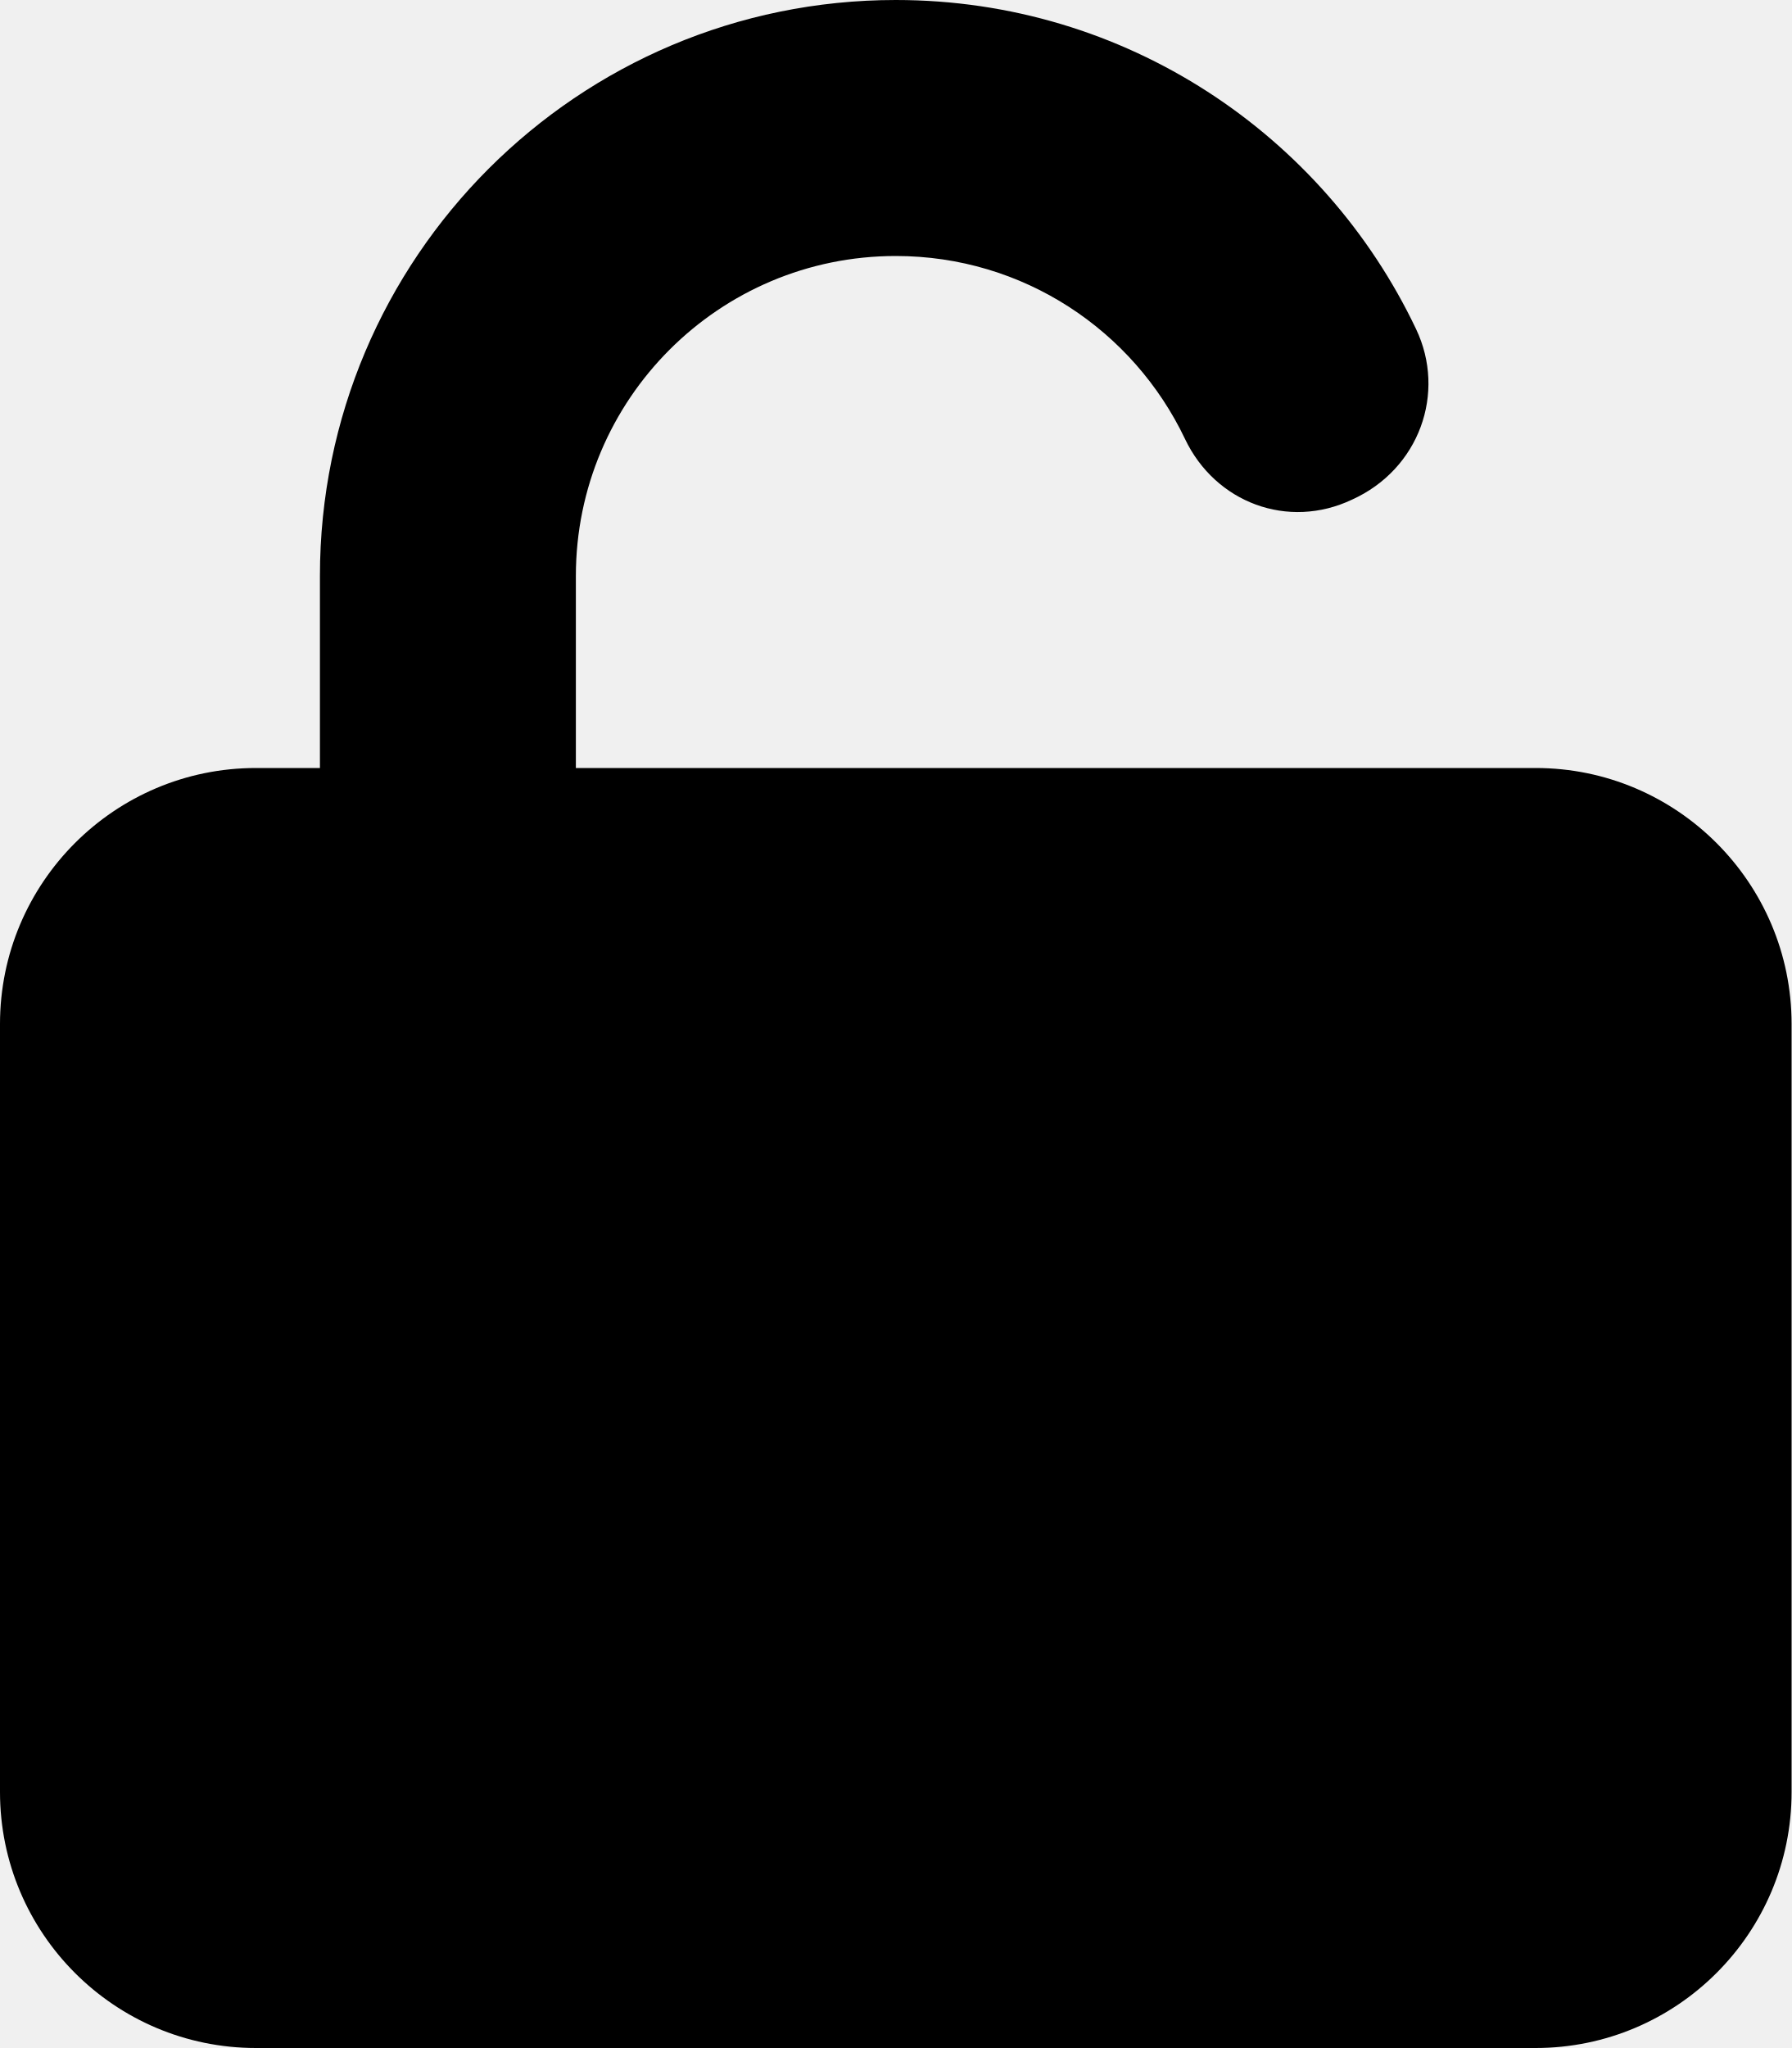
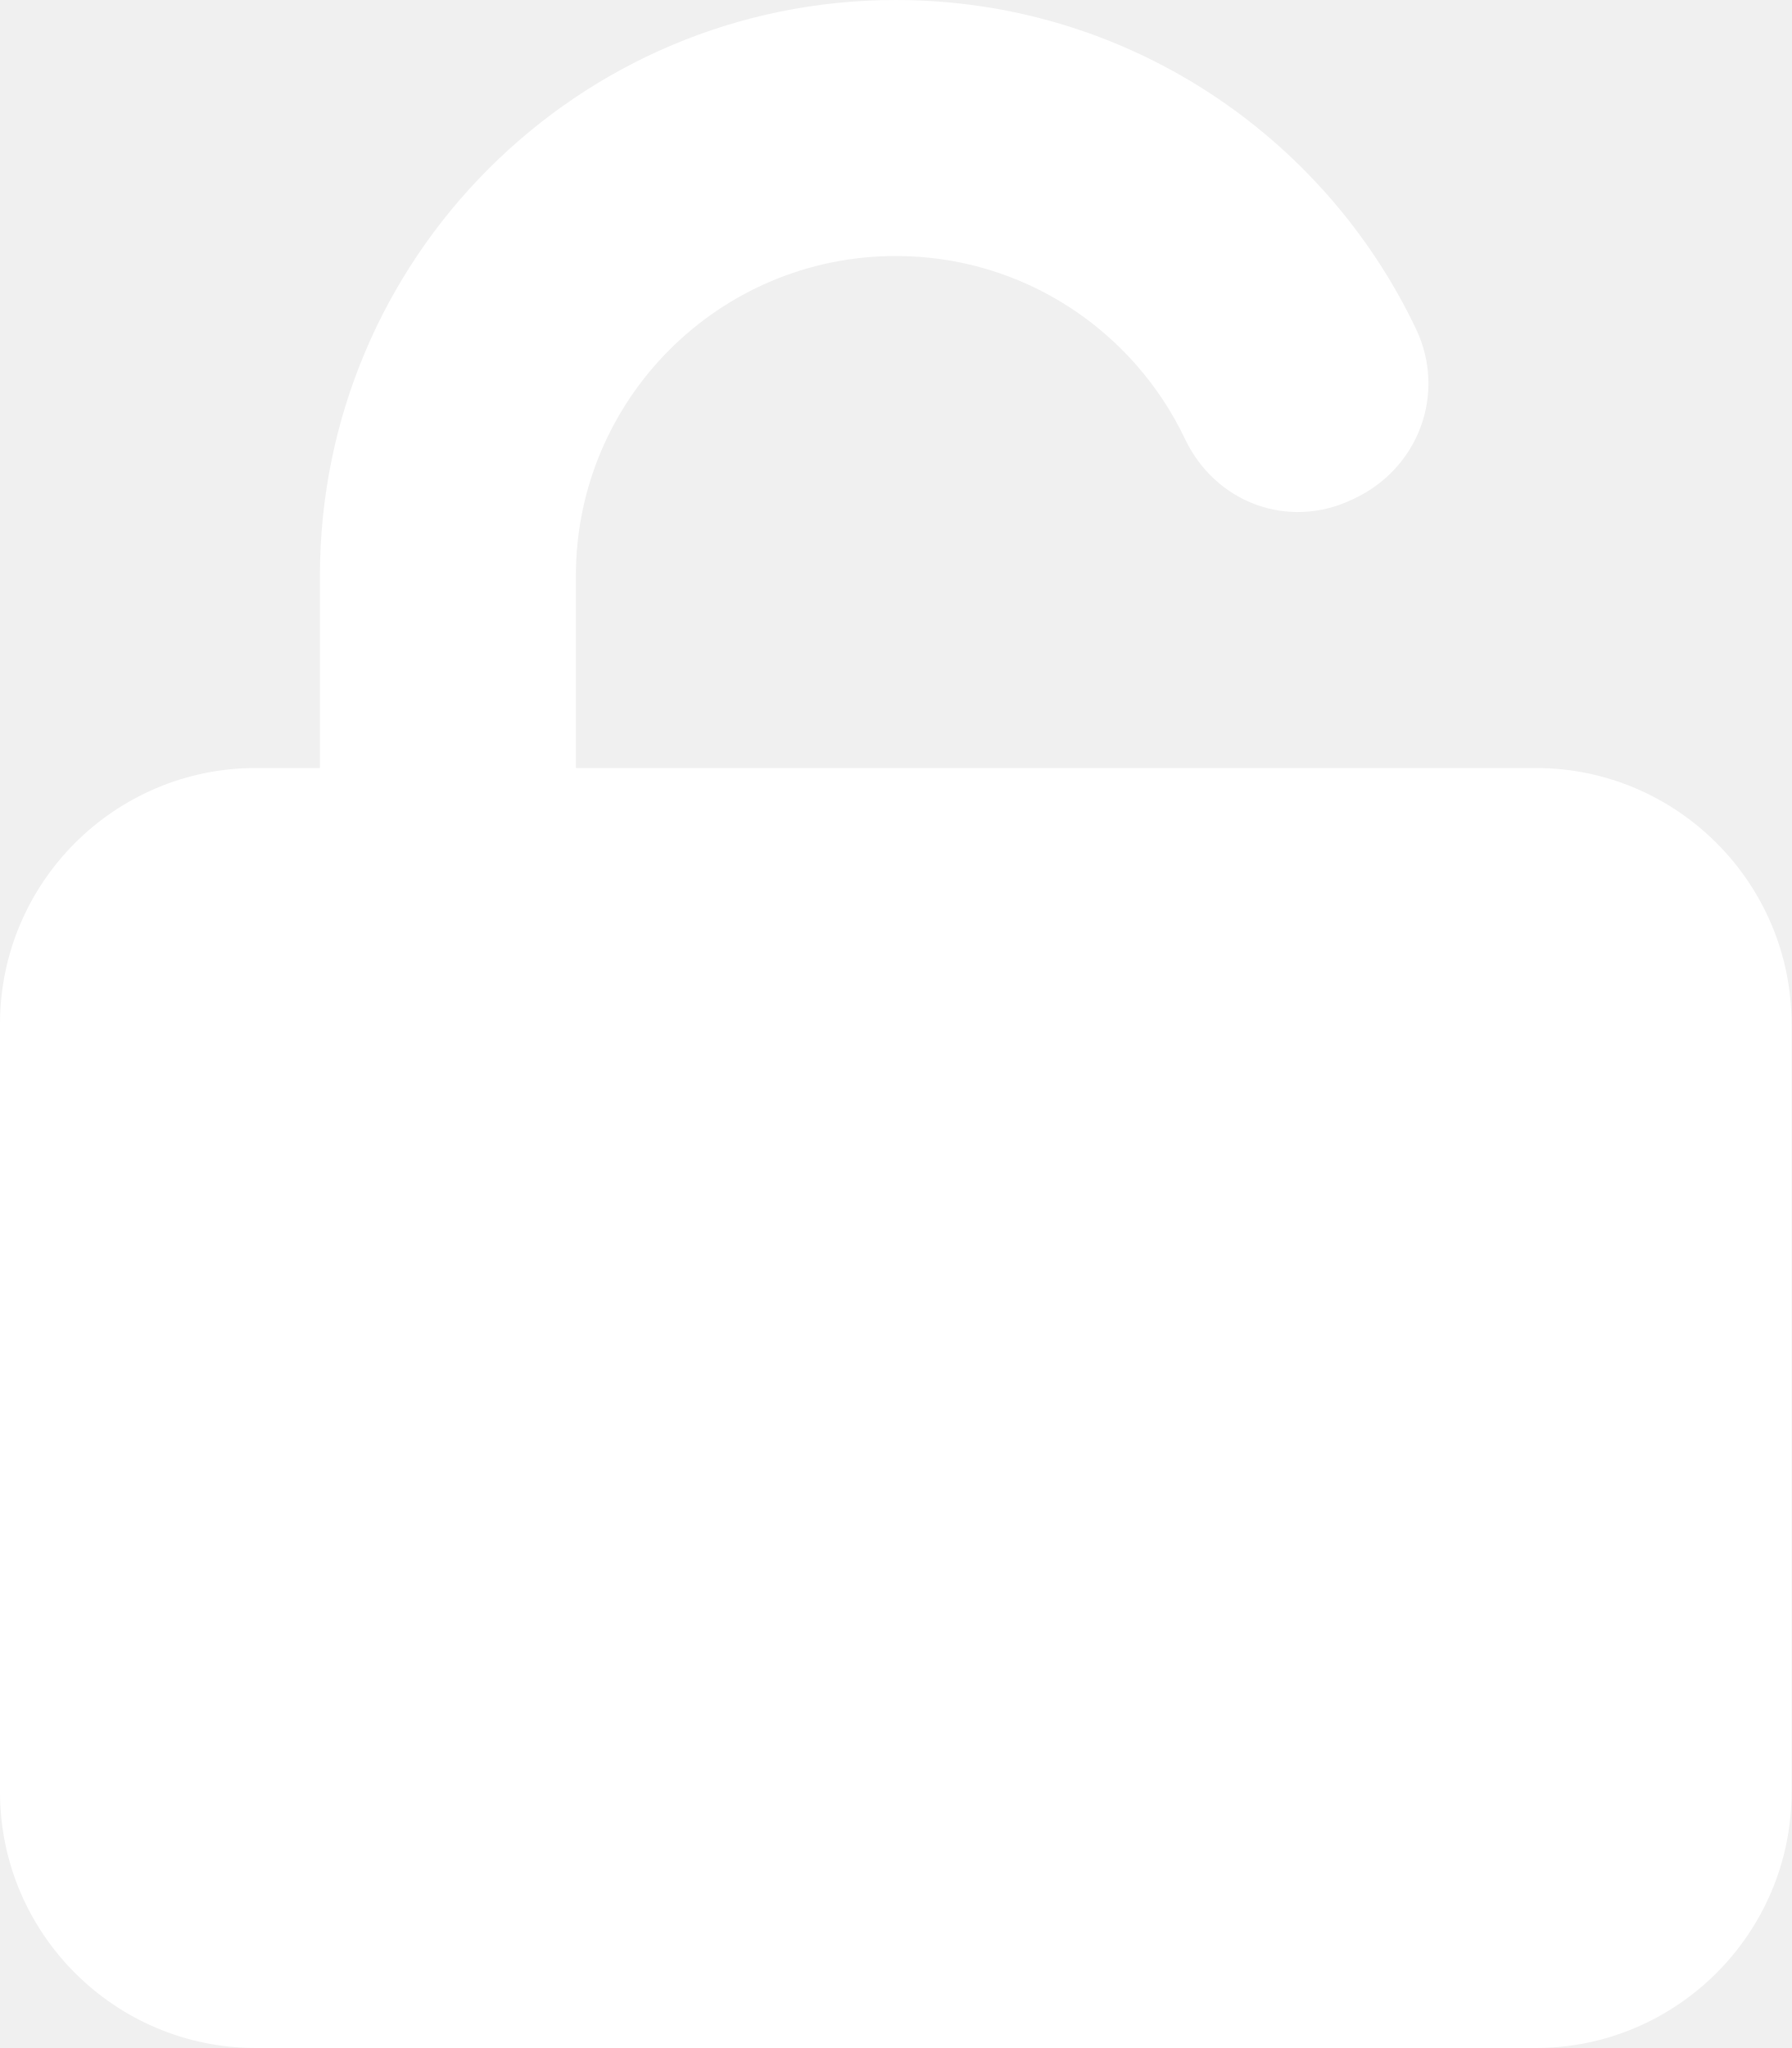
- <svg xmlns="http://www.w3.org/2000/svg" viewBox="0 0 448 512">
+ <svg xmlns="http://www.w3.org/2000/svg" viewBox="0 0 448 512" fill="#fff">
  <path d="M144 192H384C419.3 192 448 220.7 448 256V448C448 483.3 419.3 512 384 512H64C28.65 512 0 483.3 0 448V256C0 220.7 28.65 192 64 192H80V144C80 64.47 144.5 0 224 0C281.5 0 331 33.69 354.1 82.27C361.7 98.23 354.9 117.3 338.1 124.9C322.1 132.5 303.9 125.7 296.3 109.7C283.4 82.63 255.9 64 224 64C179.8 64 144 99.82 144 144L144 192z" />
</svg>
